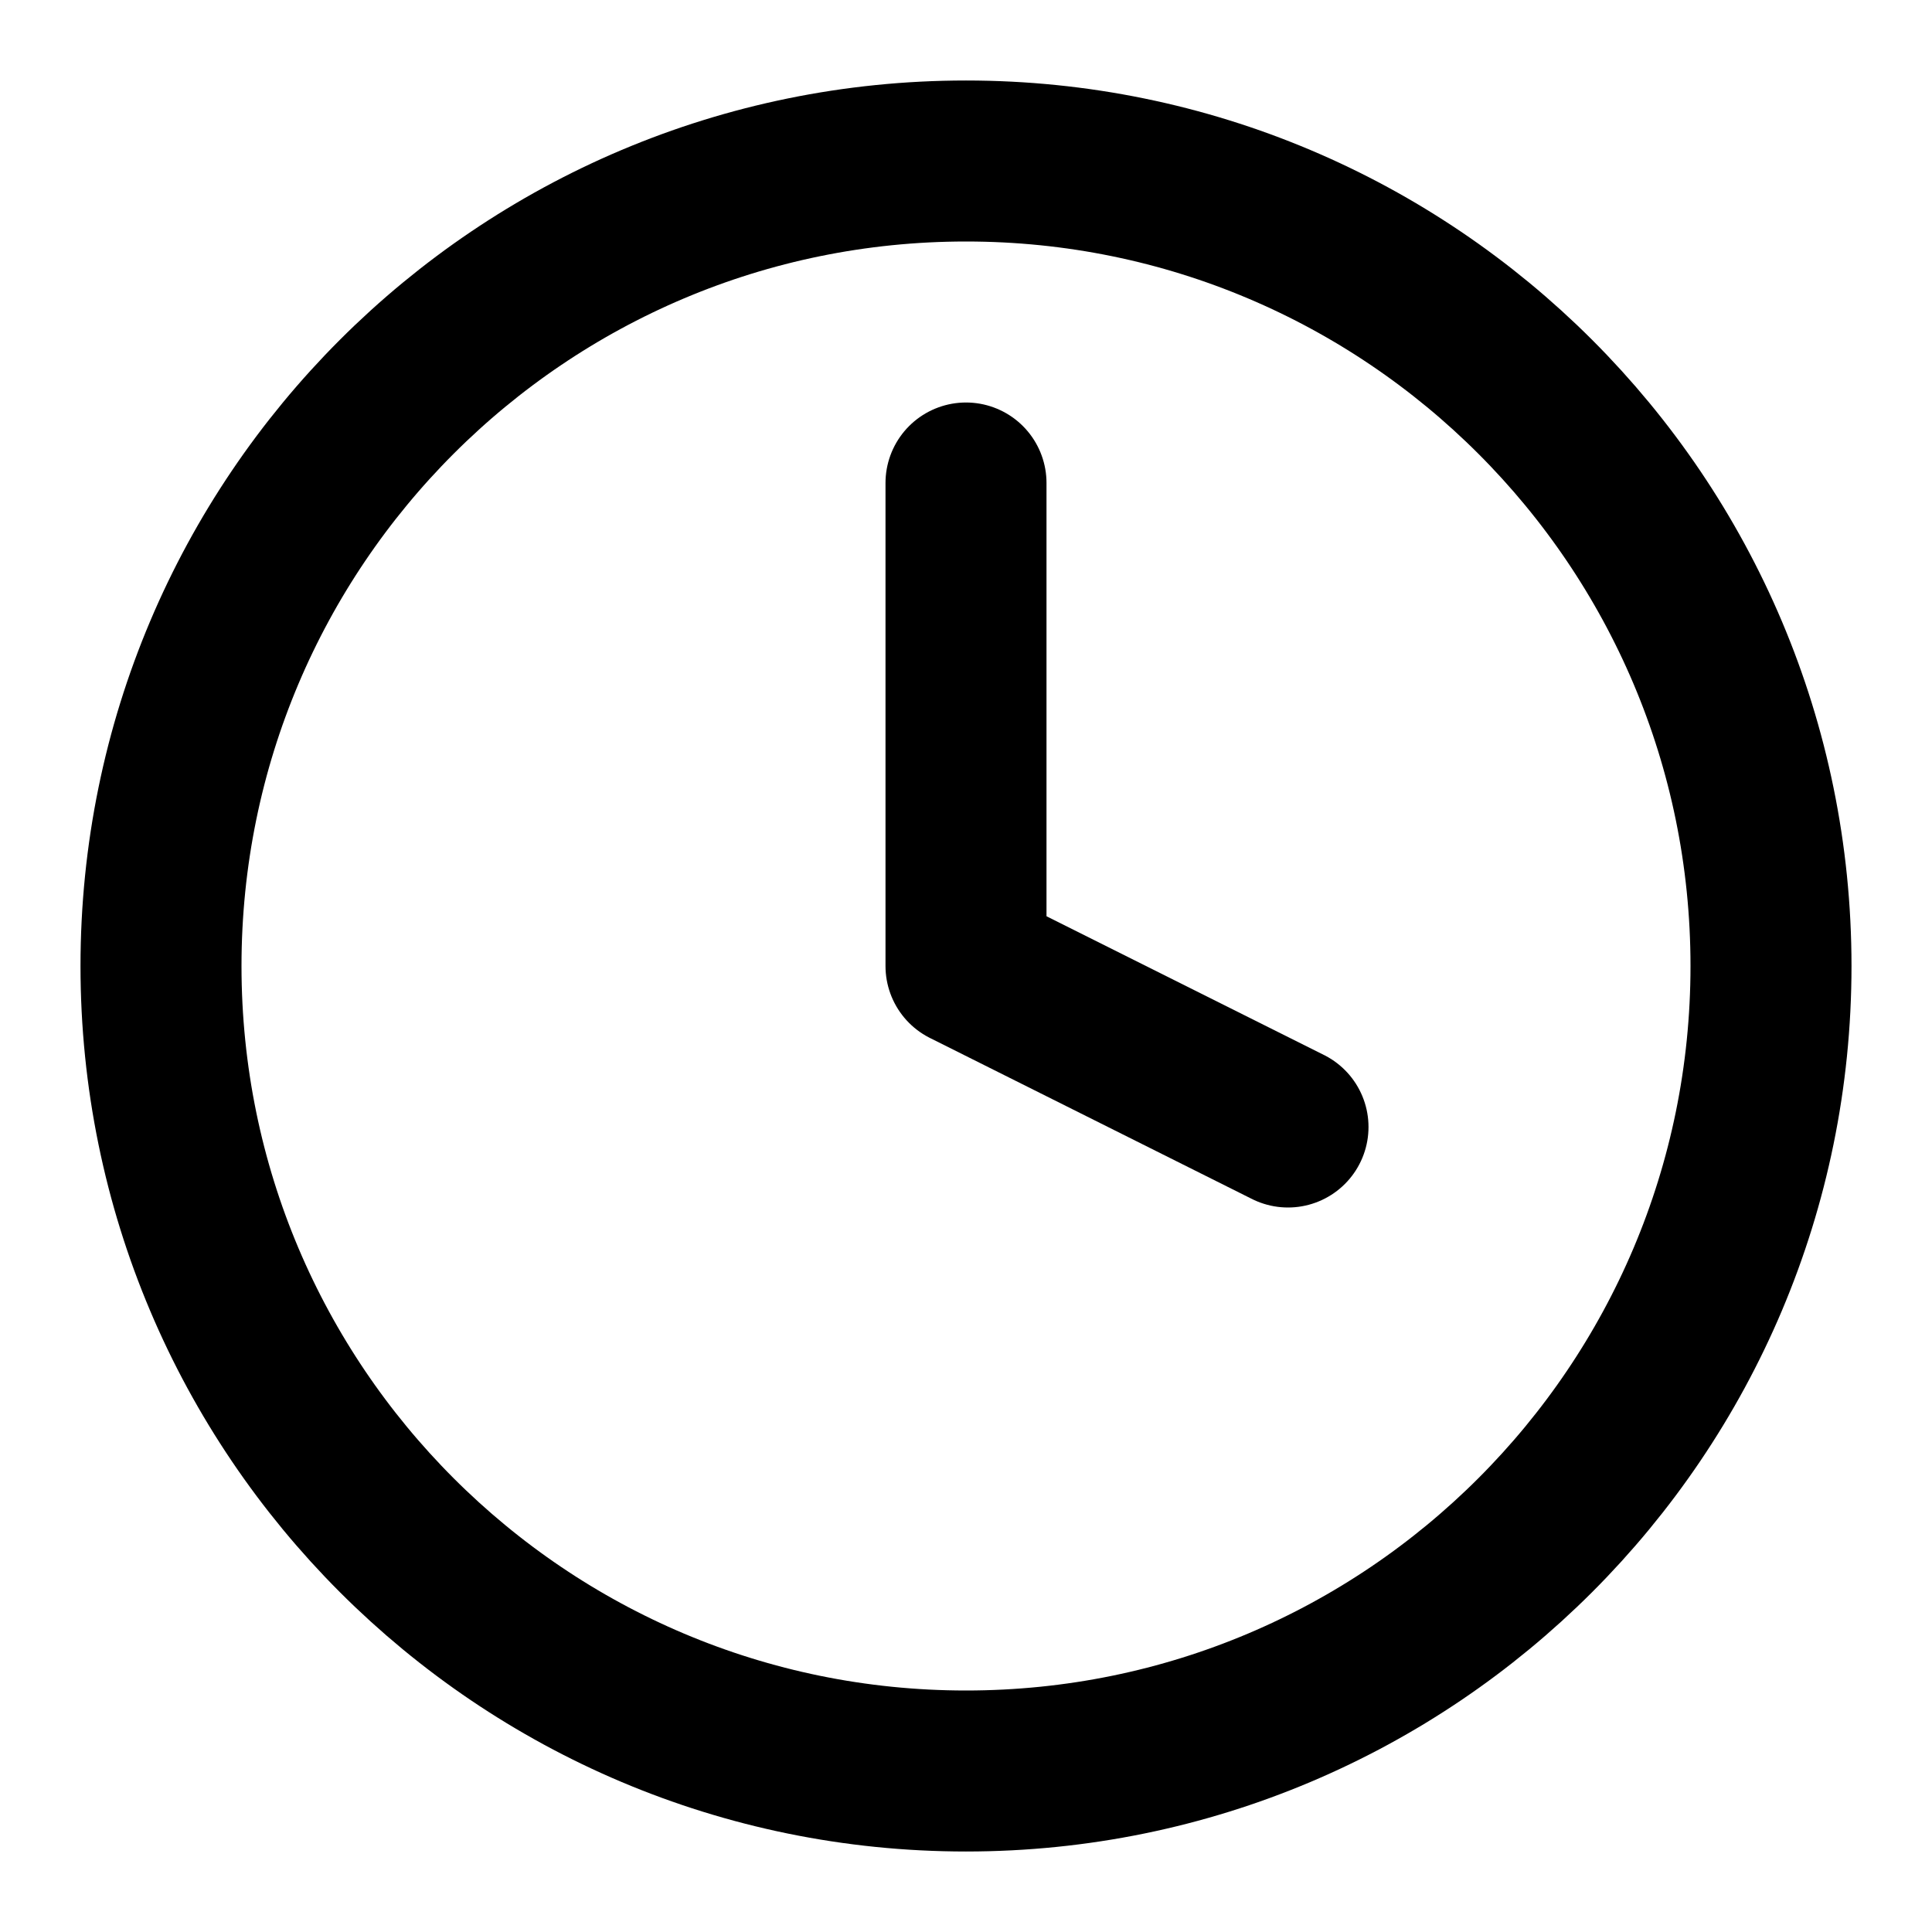
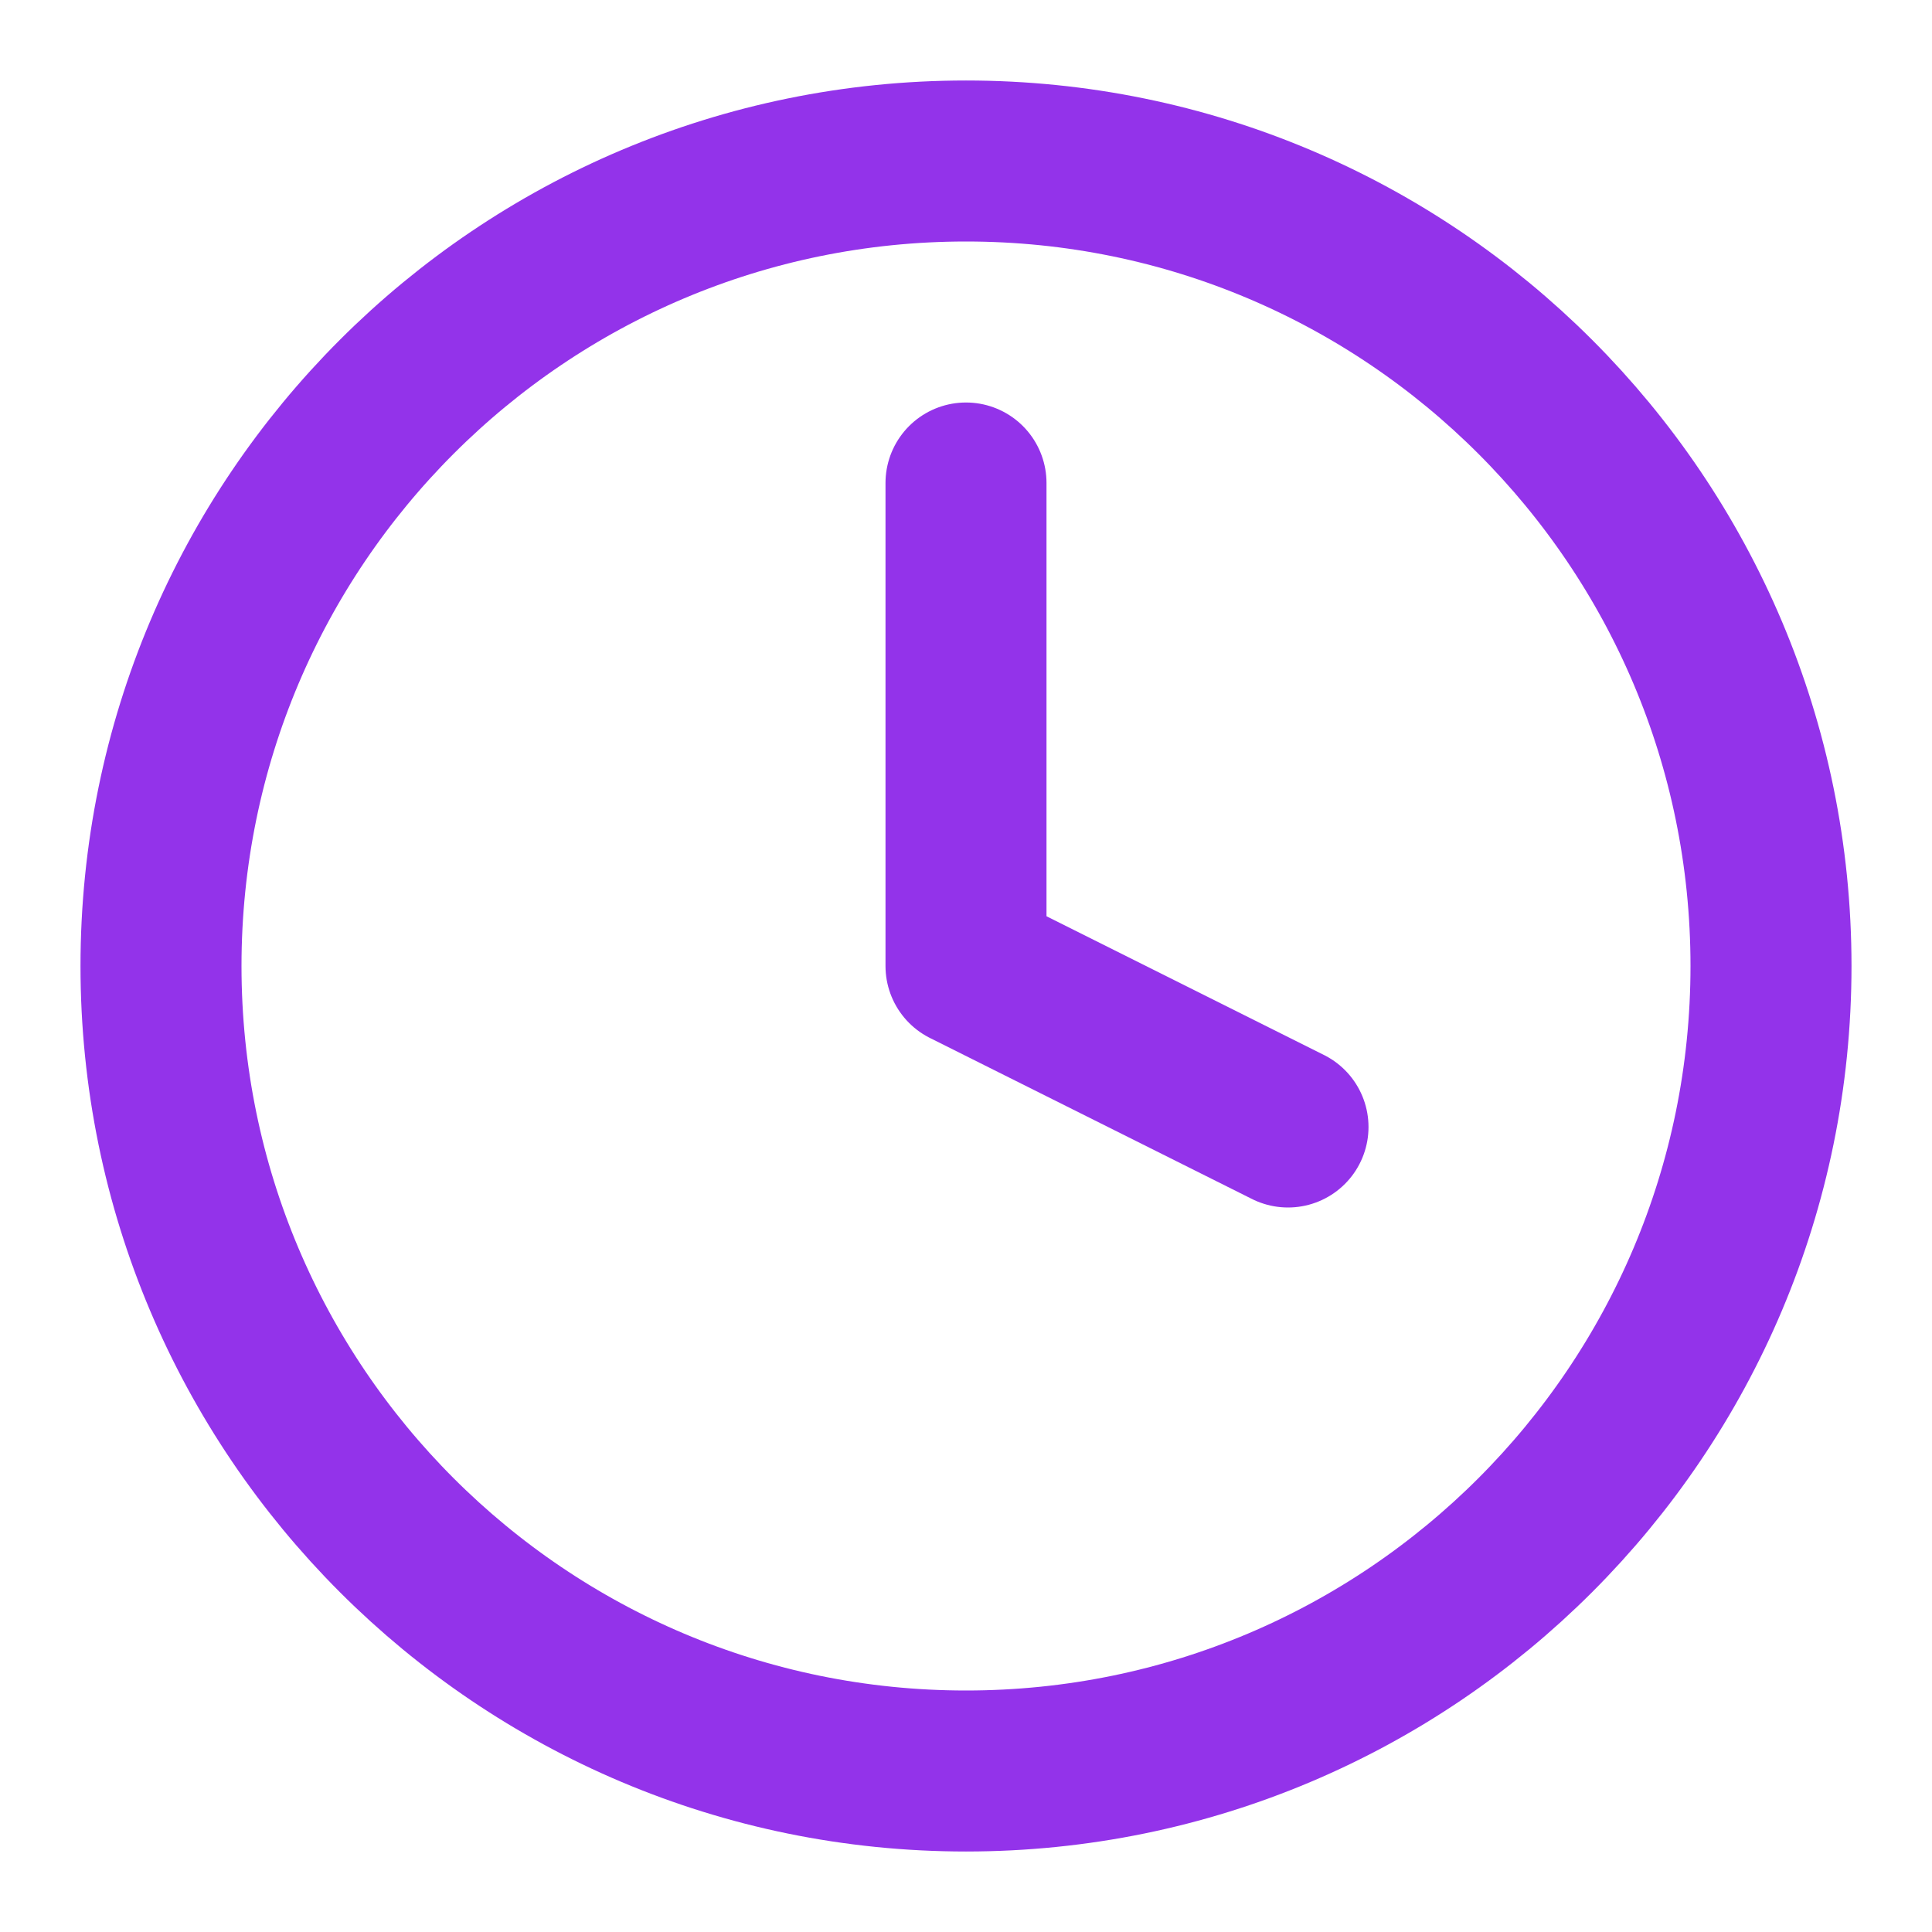
- <svg xmlns="http://www.w3.org/2000/svg" width="24" height="24" viewBox="0 0 24 24" fill="none" stroke="currentColor" stroke-width="2" stroke-linecap="round" stroke-linejoin="round" class="lucide lucide-clock-icon lucide-clock">
+ <svg xmlns="http://www.w3.org/2000/svg" width="24" height="24" viewBox="0 0 24 24" fill="none" stroke="#9333ea" stroke-width="2" stroke-linecap="round" stroke-linejoin="round" class="lucide lucide-clock-icon lucide-clock">
  <circle cx="12" cy="12" r="10" />
  <polyline points="12 6 12 12 16 14" />
</svg>
